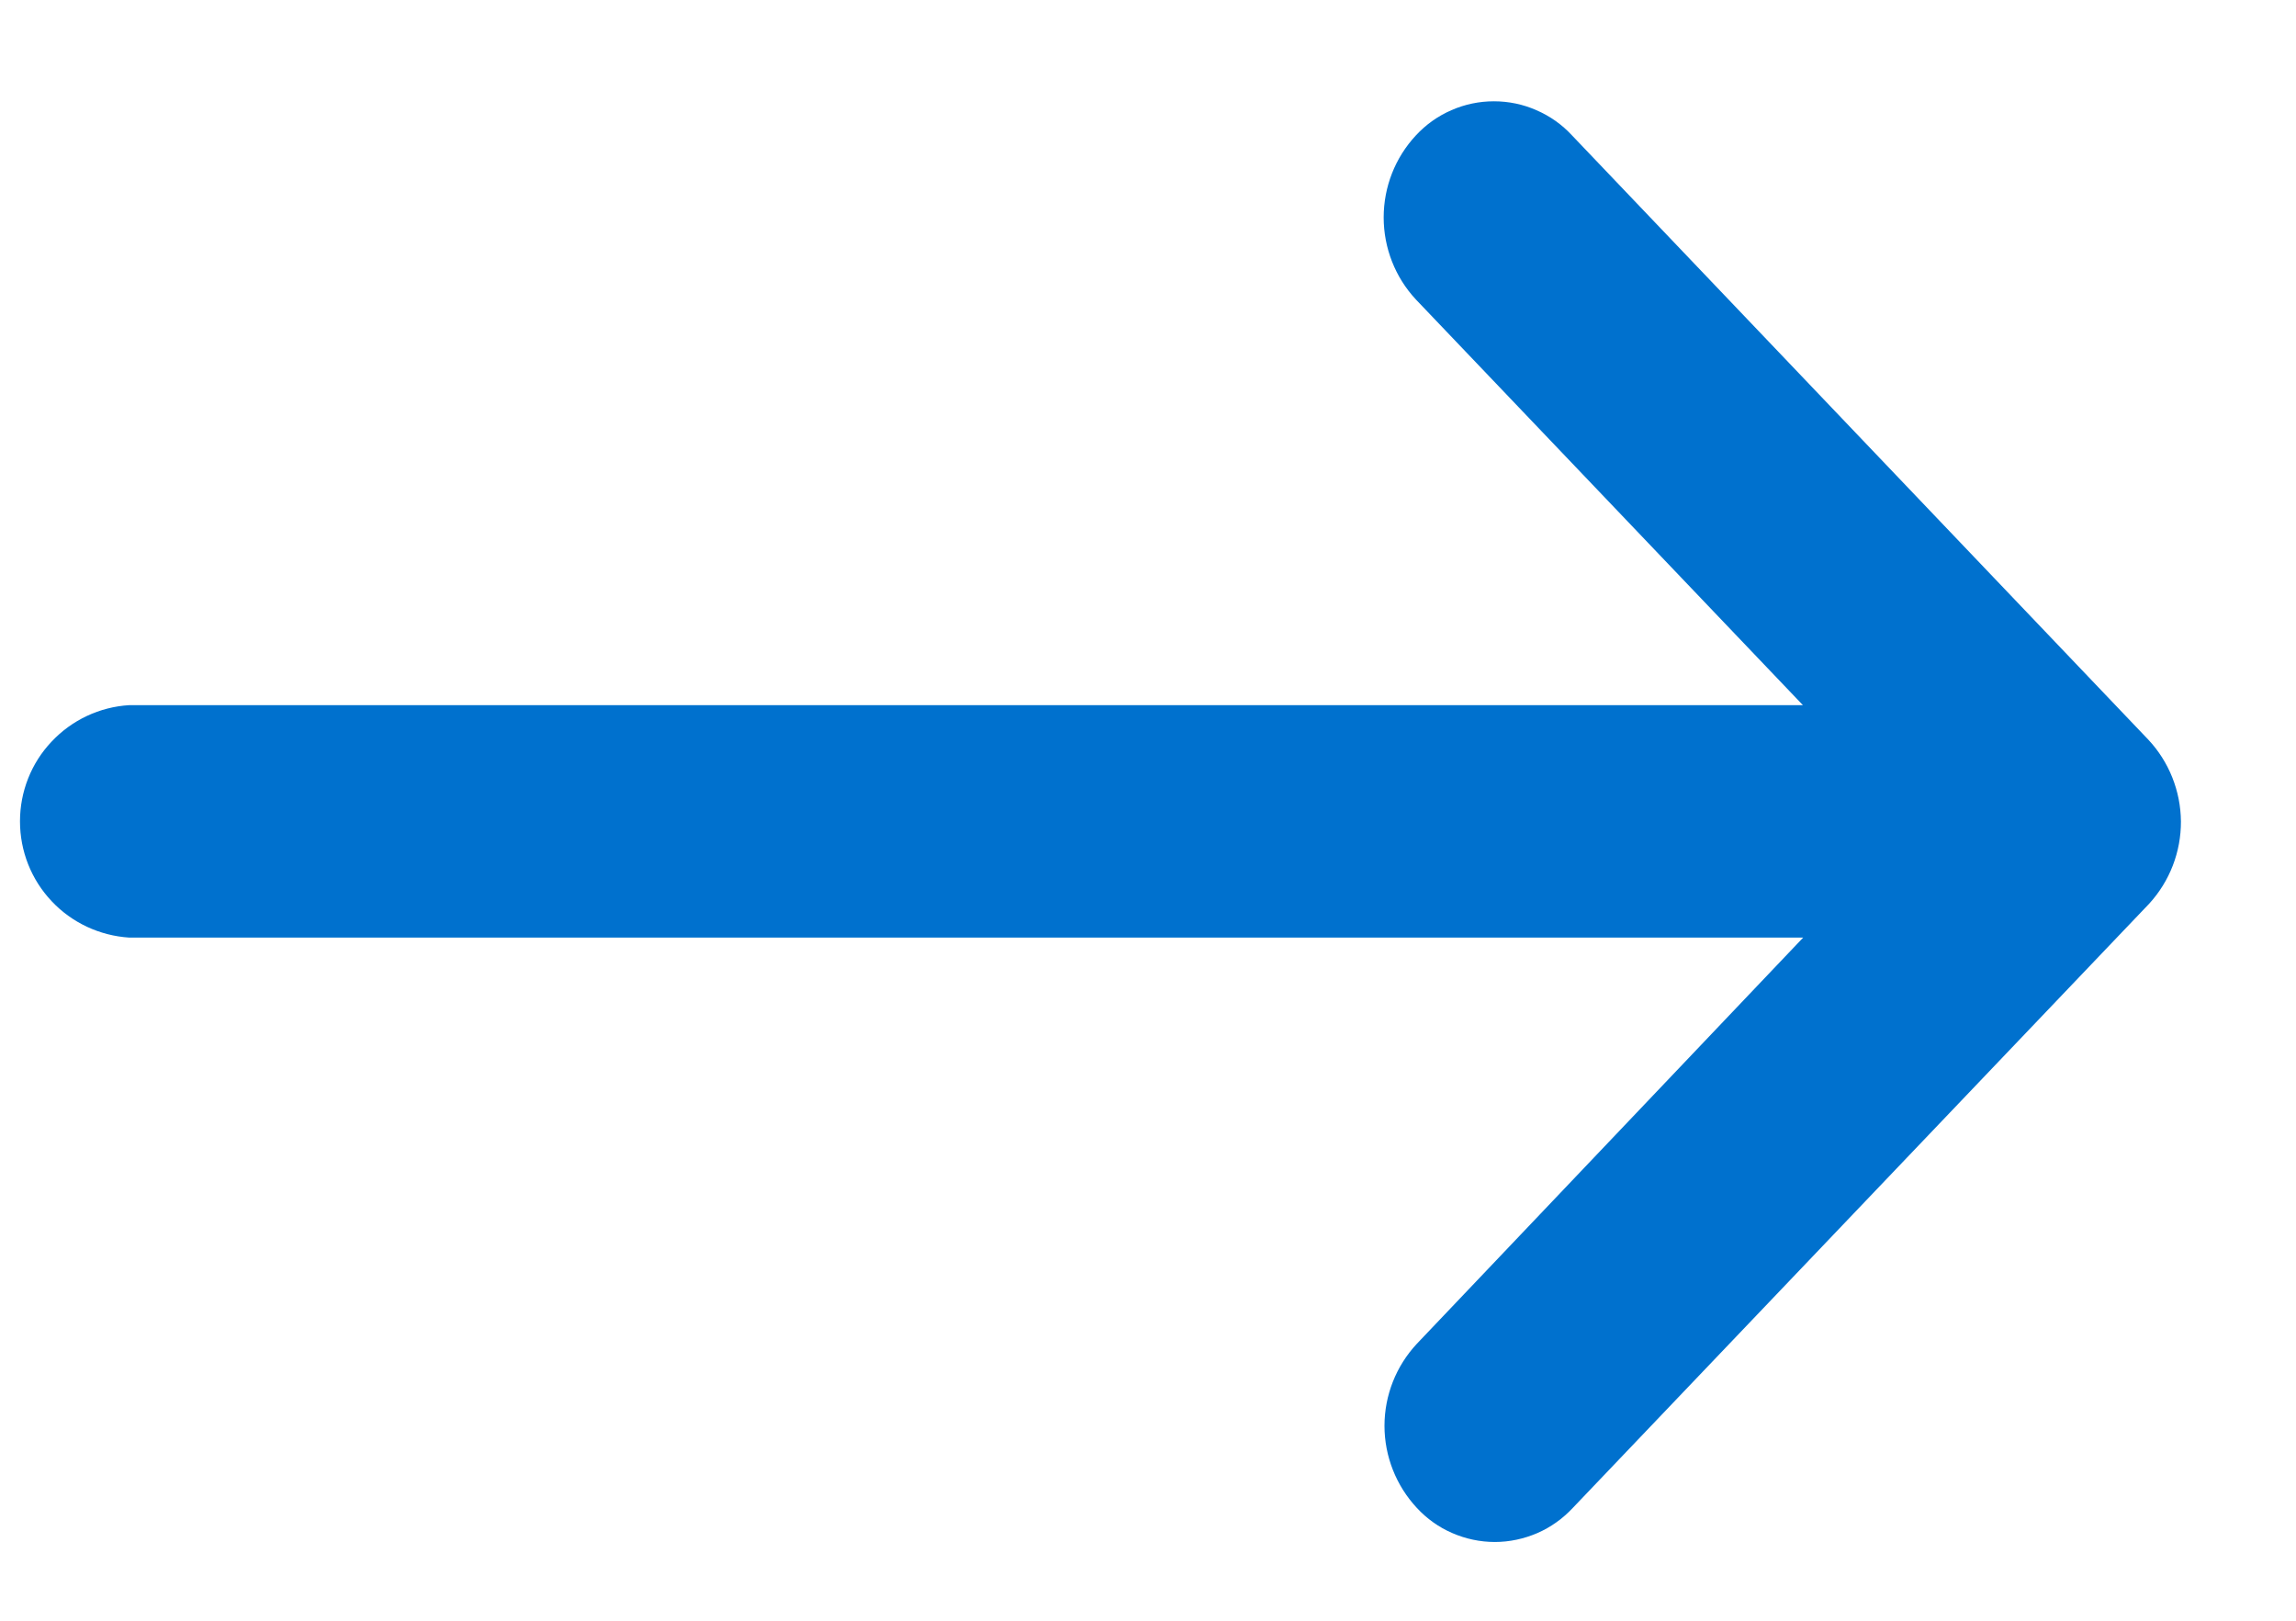
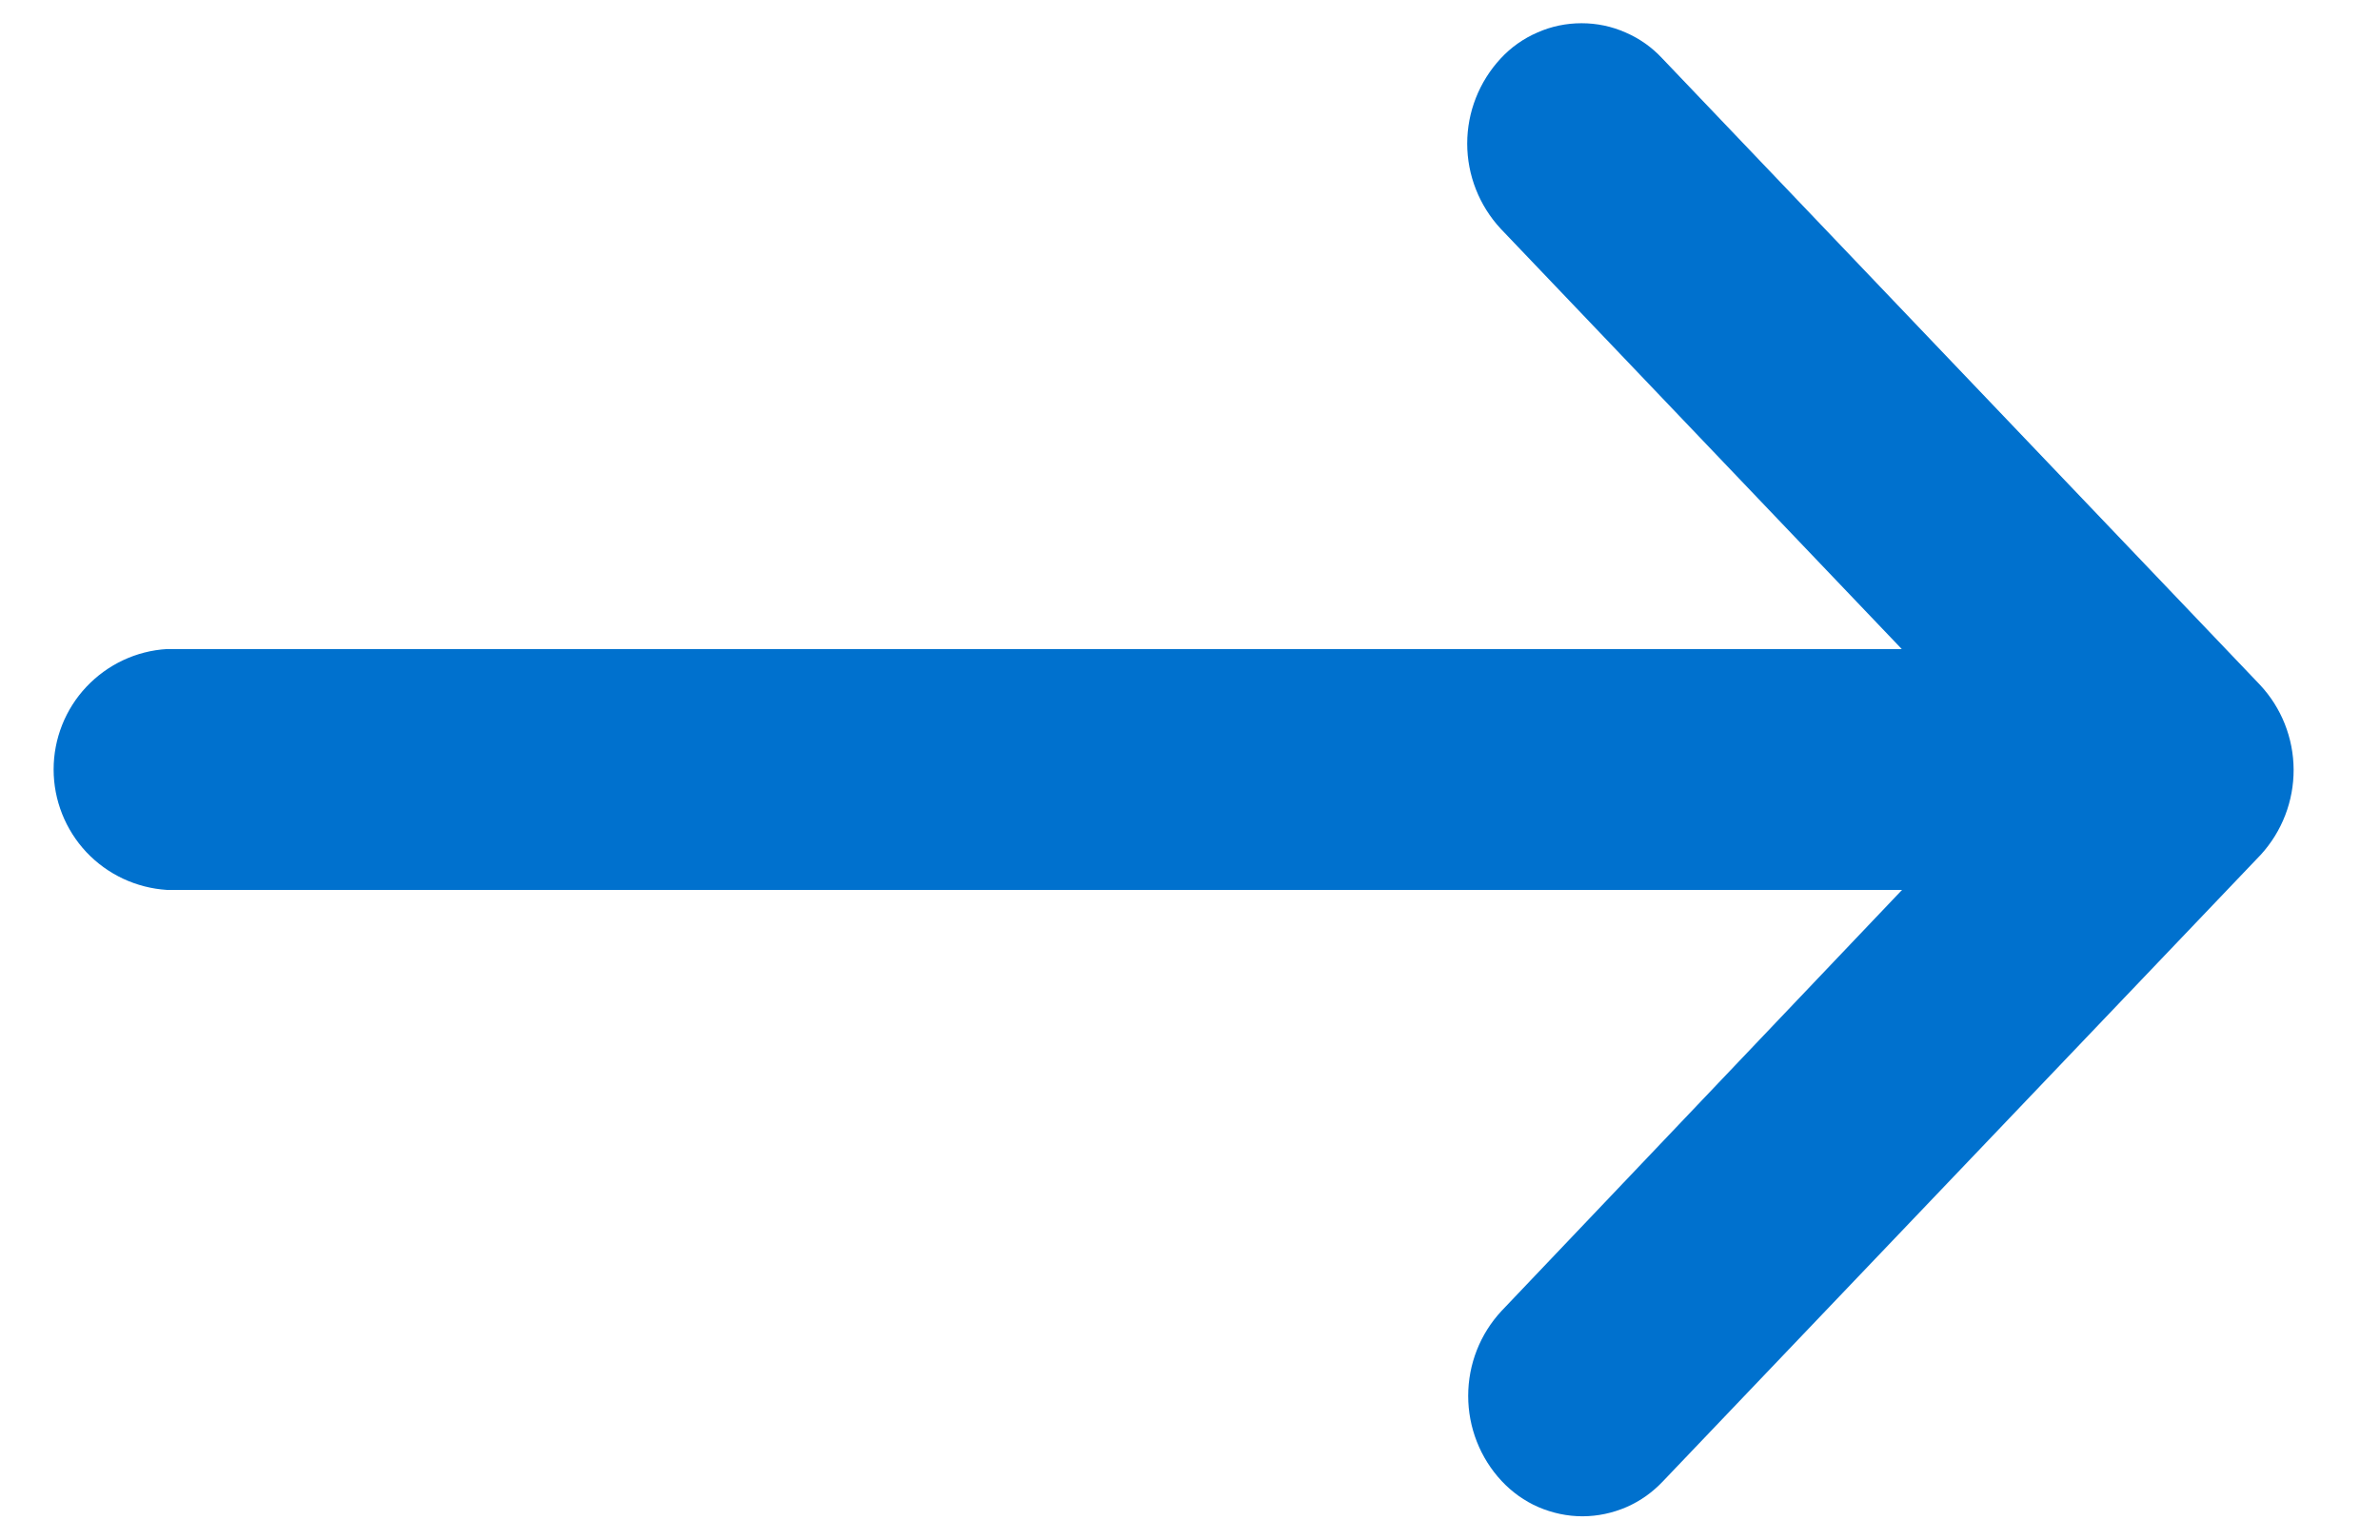
- <svg xmlns="http://www.w3.org/2000/svg" width="17" height="12" viewBox="0 0 17 12" fill="none">
-   <path d="M15.906 5.476L11.639 1.002C11.565 0.922 11.476 0.859 11.376 0.816C11.277 0.772 11.17 0.75 11.061 0.75C10.953 0.75 10.846 0.772 10.746 0.816C10.647 0.859 10.558 0.922 10.484 1.002C10.33 1.167 10.245 1.384 10.245 1.61C10.245 1.835 10.33 2.053 10.484 2.218L13.349 5.221H0.957C0.738 5.234 0.532 5.331 0.382 5.491C0.231 5.65 0.148 5.862 0.148 6.081C0.148 6.301 0.231 6.512 0.382 6.672C0.532 6.832 0.738 6.928 0.957 6.942H13.351L10.491 9.949C10.337 10.114 10.251 10.331 10.251 10.557C10.251 10.782 10.337 11 10.491 11.165C10.564 11.244 10.653 11.308 10.753 11.351C10.852 11.394 10.959 11.417 11.068 11.417C11.176 11.417 11.283 11.394 11.383 11.351C11.482 11.308 11.571 11.244 11.645 11.165L15.913 6.691C16.065 6.525 16.149 6.307 16.148 6.082C16.146 5.857 16.06 5.64 15.906 5.476V5.476Z" fill="#0071CE" />
+ <svg xmlns="http://www.w3.org/2000/svg" width="17" height="11" viewBox="0 0 17 11" fill="none">
+   <path d="M16.142 4.892L11.874 0.418C11.8 0.338 11.711 0.275 11.611 0.232C11.512 0.188 11.405 0.166 11.297 0.166C11.188 0.166 11.081 0.188 10.982 0.232C10.882 0.275 10.793 0.338 10.719 0.418C10.566 0.583 10.48 0.8 10.48 1.026C10.48 1.251 10.566 1.469 10.719 1.634L13.584 4.637H1.193C0.973 4.65 0.768 4.747 0.617 4.907C0.467 5.066 0.383 5.278 0.383 5.497C0.383 5.717 0.467 5.928 0.617 6.088C0.768 6.248 0.973 6.344 1.193 6.358H13.586L10.726 9.365C10.572 9.53 10.487 9.747 10.487 9.973C10.487 10.198 10.572 10.416 10.726 10.581C10.8 10.66 10.889 10.724 10.988 10.767C11.088 10.81 11.195 10.833 11.303 10.833C11.411 10.833 11.519 10.81 11.618 10.767C11.717 10.724 11.806 10.66 11.88 10.581L16.148 6.107C16.3 5.941 16.384 5.723 16.383 5.498C16.382 5.273 16.296 5.056 16.142 4.892Z" fill="#0071CE" />
</svg>
